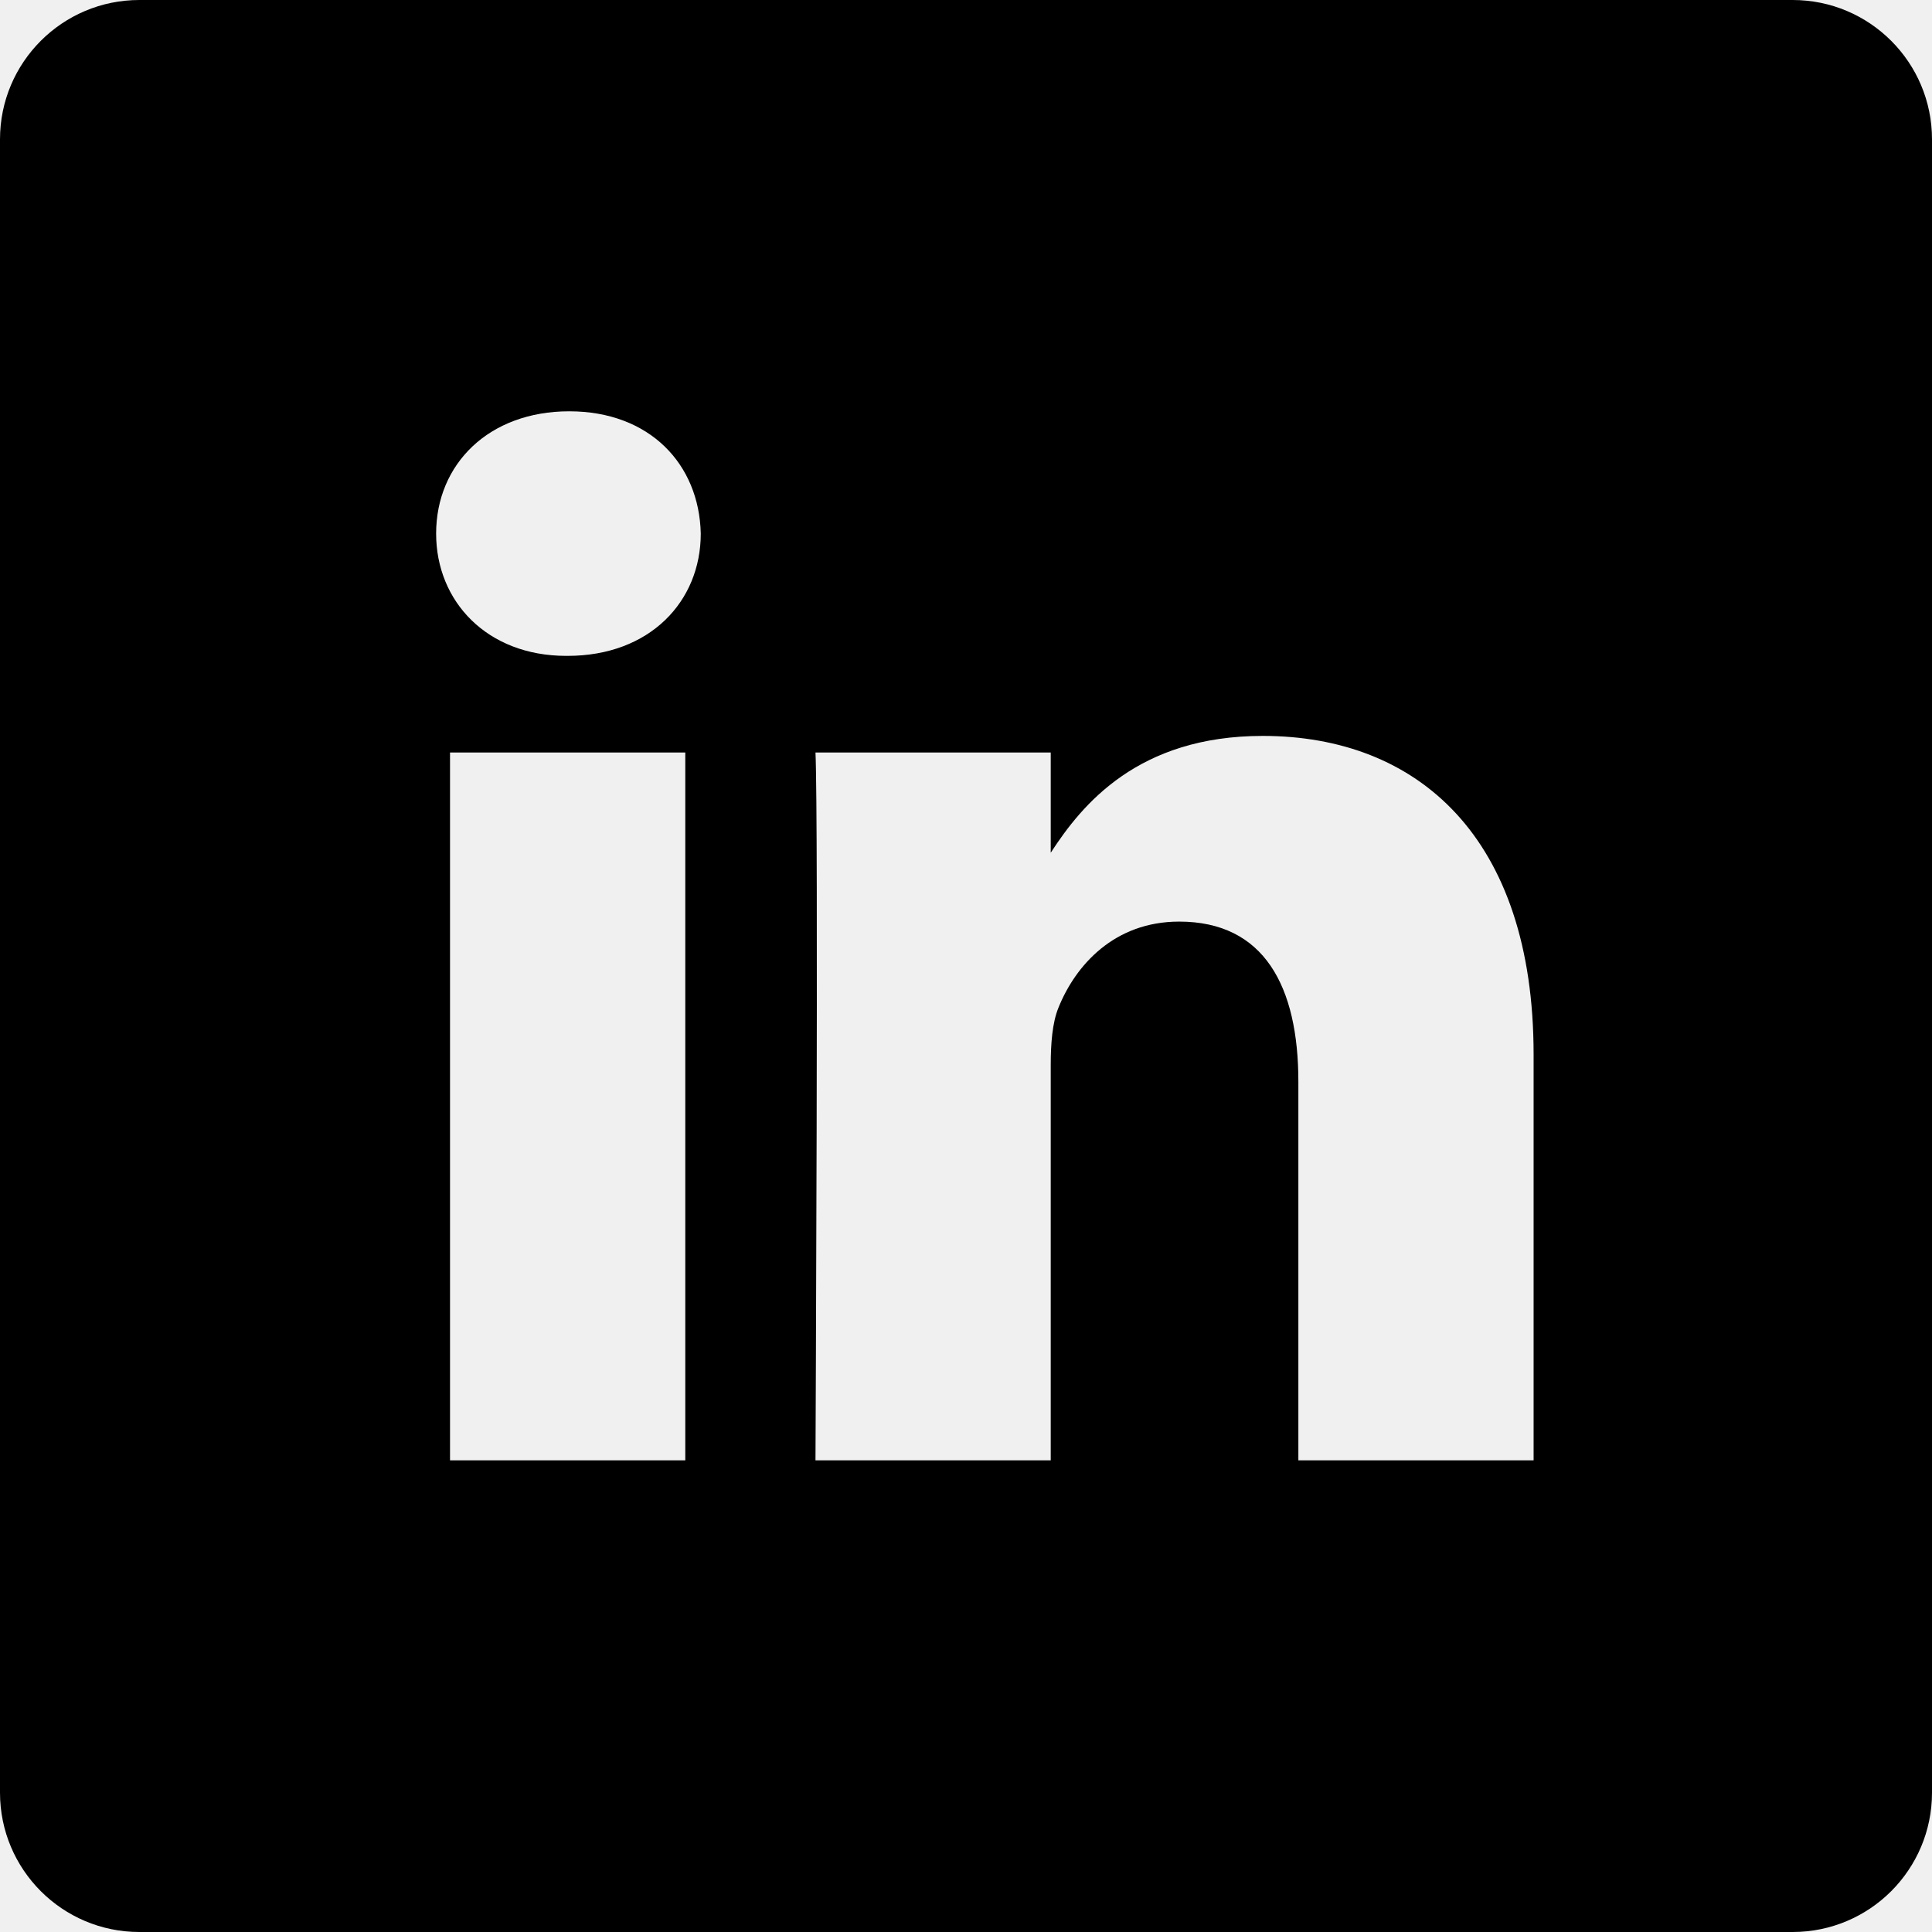
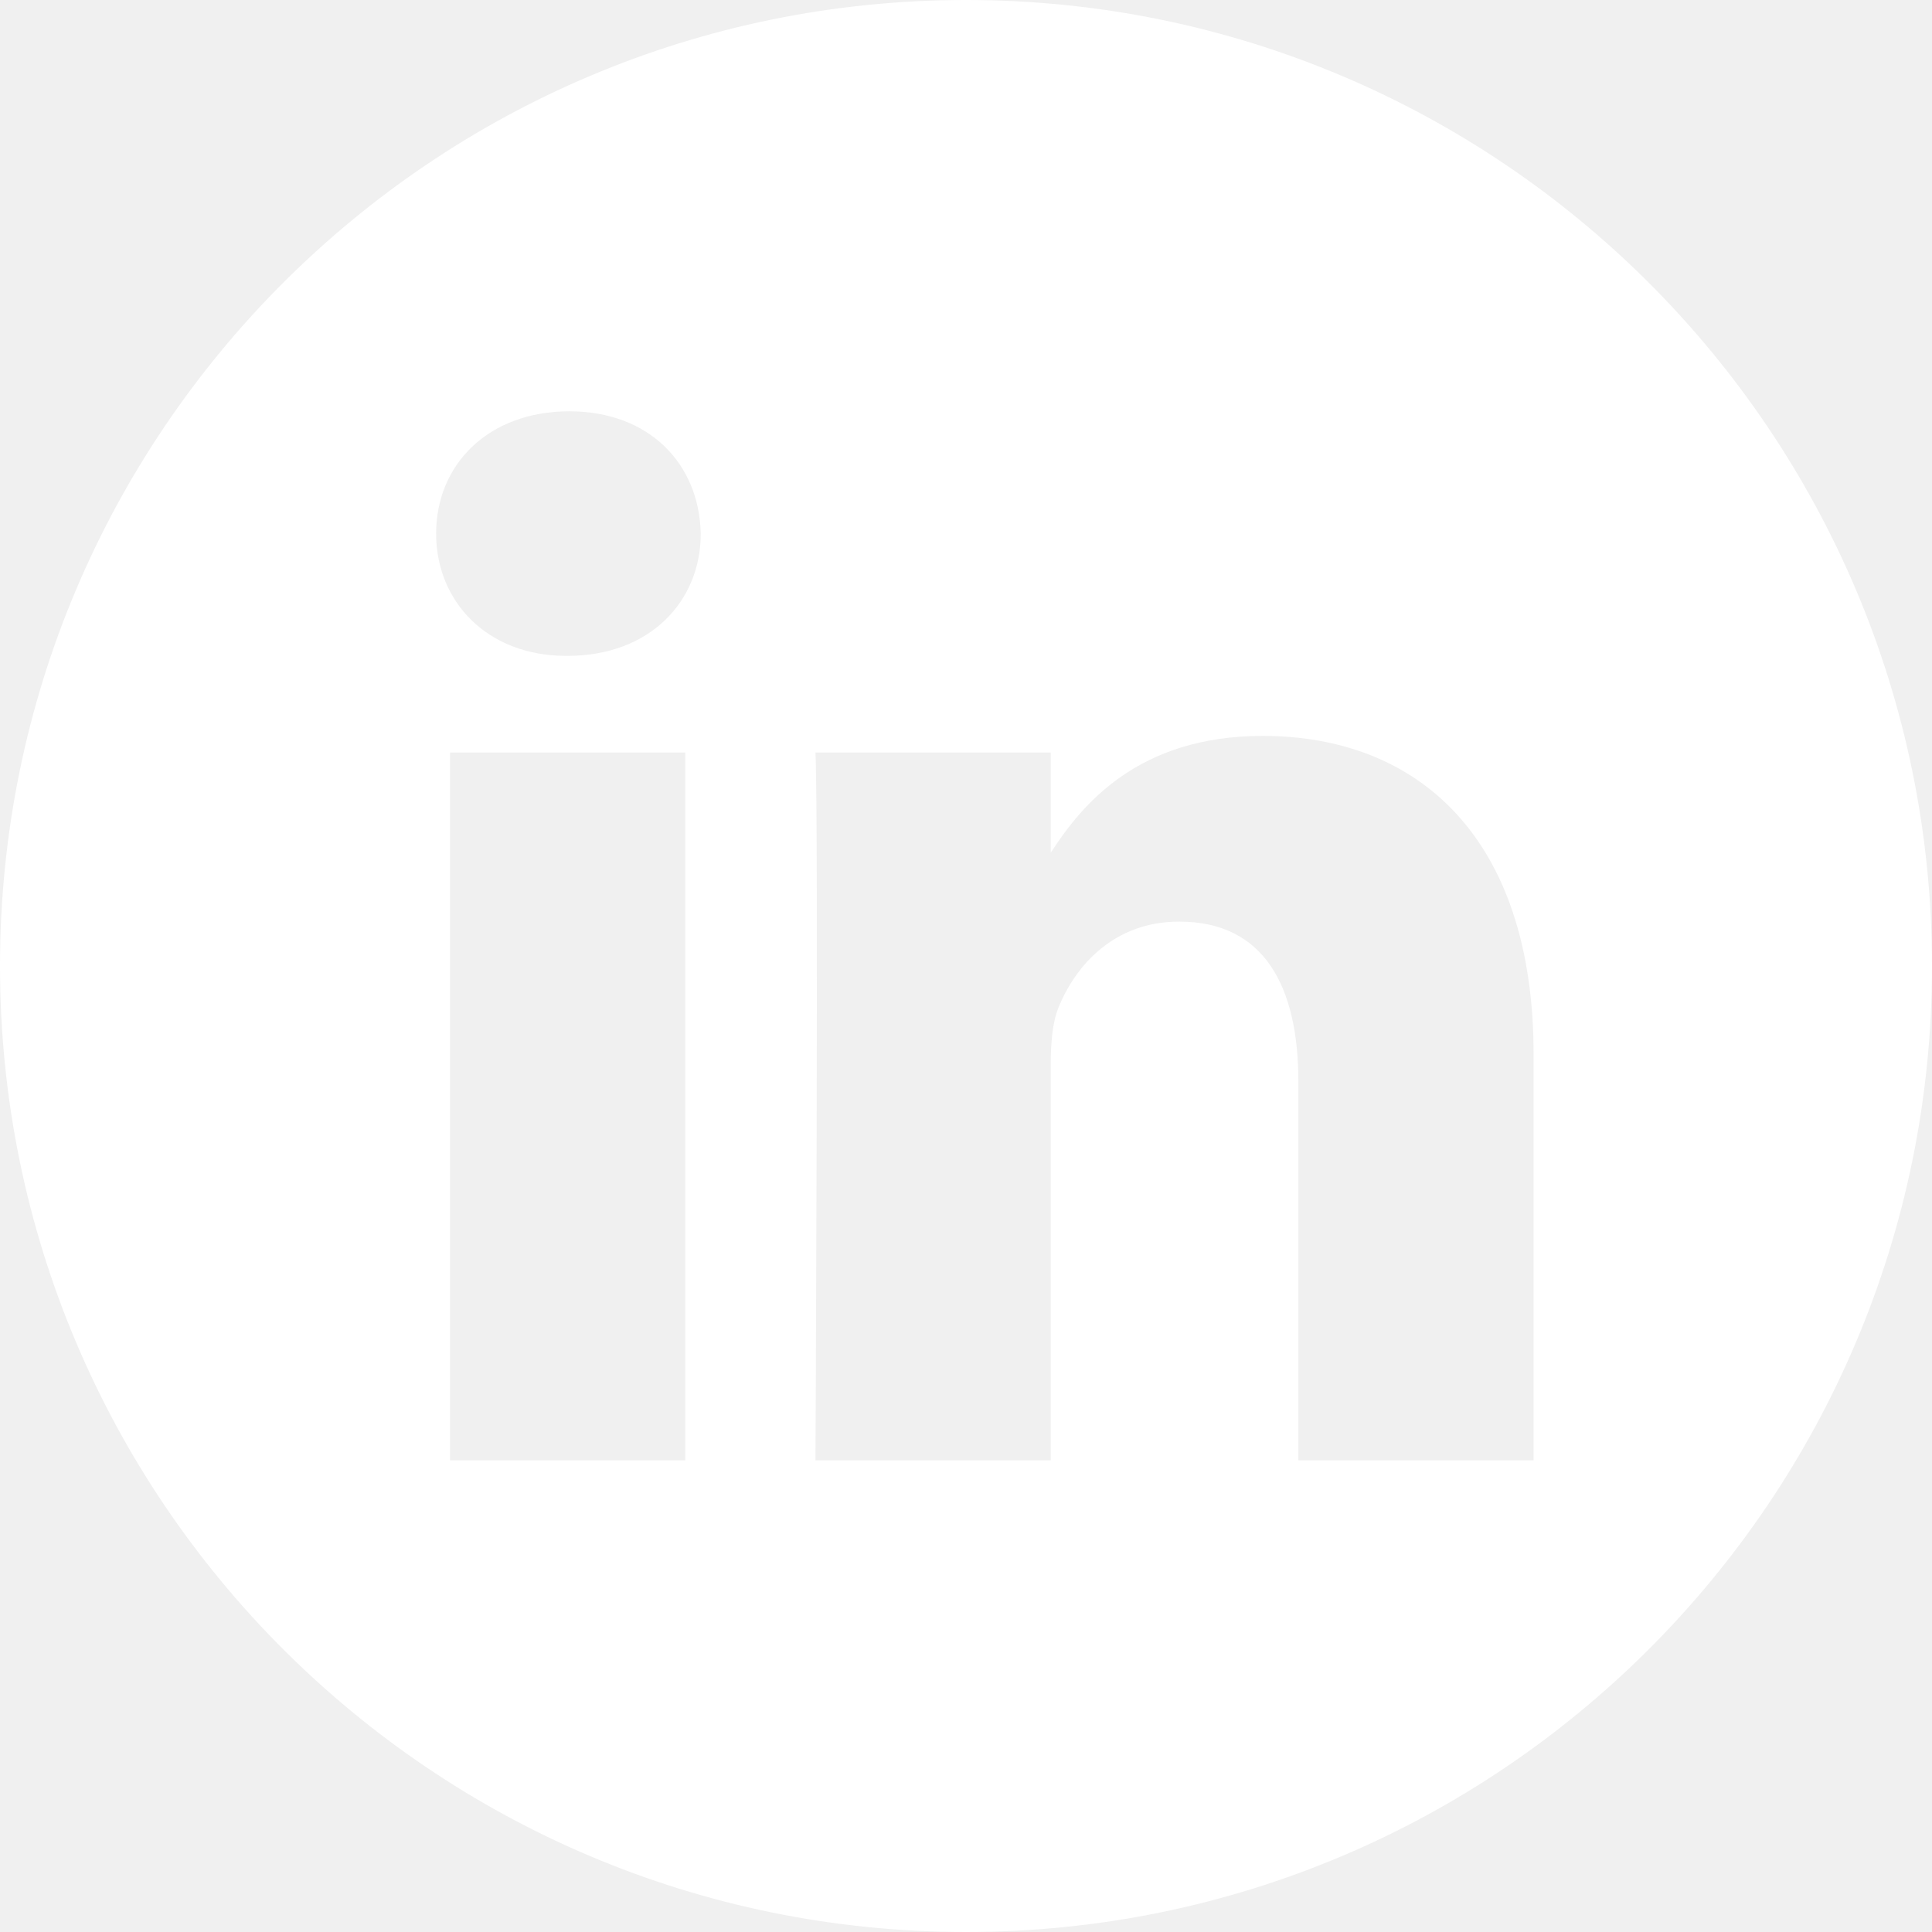
- <svg xmlns="http://www.w3.org/2000/svg" height="512pt" viewBox="0 0 512 512" width="512pt">
-   <path d="m475.074 0h-438.148c-20.395 0-36.926 16.531-36.926 36.926v438.148c0 20.395 16.531 36.926 36.926 36.926h438.148c20.395 0 36.926-16.531 36.926-36.926v-438.148c0-20.395-16.531-36.926-36.926-36.926zm-293.465 387h-62.348v-187.574h62.348zm-31.172-213.188h-.406c-20.922 0-34.453-14.402-34.453-32.402 0-18.406 13.945-32.41 35.273-32.41 21.328 0 34.453 14.004 34.859 32.41 0 18-13.531 32.402-35.273 32.402zm255.984 213.188h-62.34v-100.348c0-25.219-9.027-42.418-31.586-42.418-17.223 0-27.48 11.602-31.988 22.801-1.648 4.008-2.051 9.609-2.051 15.215v104.75h-62.344s.816-169.977 0-187.574h62.344v26.559c8.285-12.781 23.109-30.961 56.188-30.961 41.02 0 71.777 26.809 71.777 84.422zm0 0" />
+ <svg xmlns="http://www.w3.org/2000/svg" version="1.1" width="512" height="512" x="0" y="0" viewBox="0 0 512 512" style="enable-background:new 0 0 512 512" xml:space="preserve" class="">
+   <g>
+     <link type="text/css" rel="stylesheet" id="dark-mode-custom-link" />
+     <link type="text/css" rel="stylesheet" id="dark-mode-general-link" />
+     <style lang="en" type="text/css" id="dark-mode-custom-style" />
+     <style lang="en" type="text/css" id="dark-mode-native-style" />
+     <path d="m256 0c-141.363 0-256 114.637-256 256s114.637 256 256 256 256-114.637 256-256-114.637-256-256-256zm-74.391 387h-62.348v-187.574h62.348zm-31.172-213.188h-.406c-20.922 0-34.453-14.402-34.453-32.402 0-18.406 13.945-32.41 35.273-32.41 21.328 0 34.453 14.004 34.859 32.41 0 18-13.531 32.402-35.273 32.402zm255.984 213.188h-62.34v-100.348c0-25.219-9.027-42.418-31.586-42.418-17.223 0-27.48 11.602-31.988 22.801-1.648 4.008-2.051 9.609-2.051 15.215v104.75h-62.344s.816-169.977 0-187.574h62.344v26.559c8.285-12.781 23.109-30.961 56.188-30.961 41.02 0 71.777 26.809 71.777 84.422zm0 0" fill="#ffffff" data-original="#000000" style="" class="" />
+   </g>
</svg>
